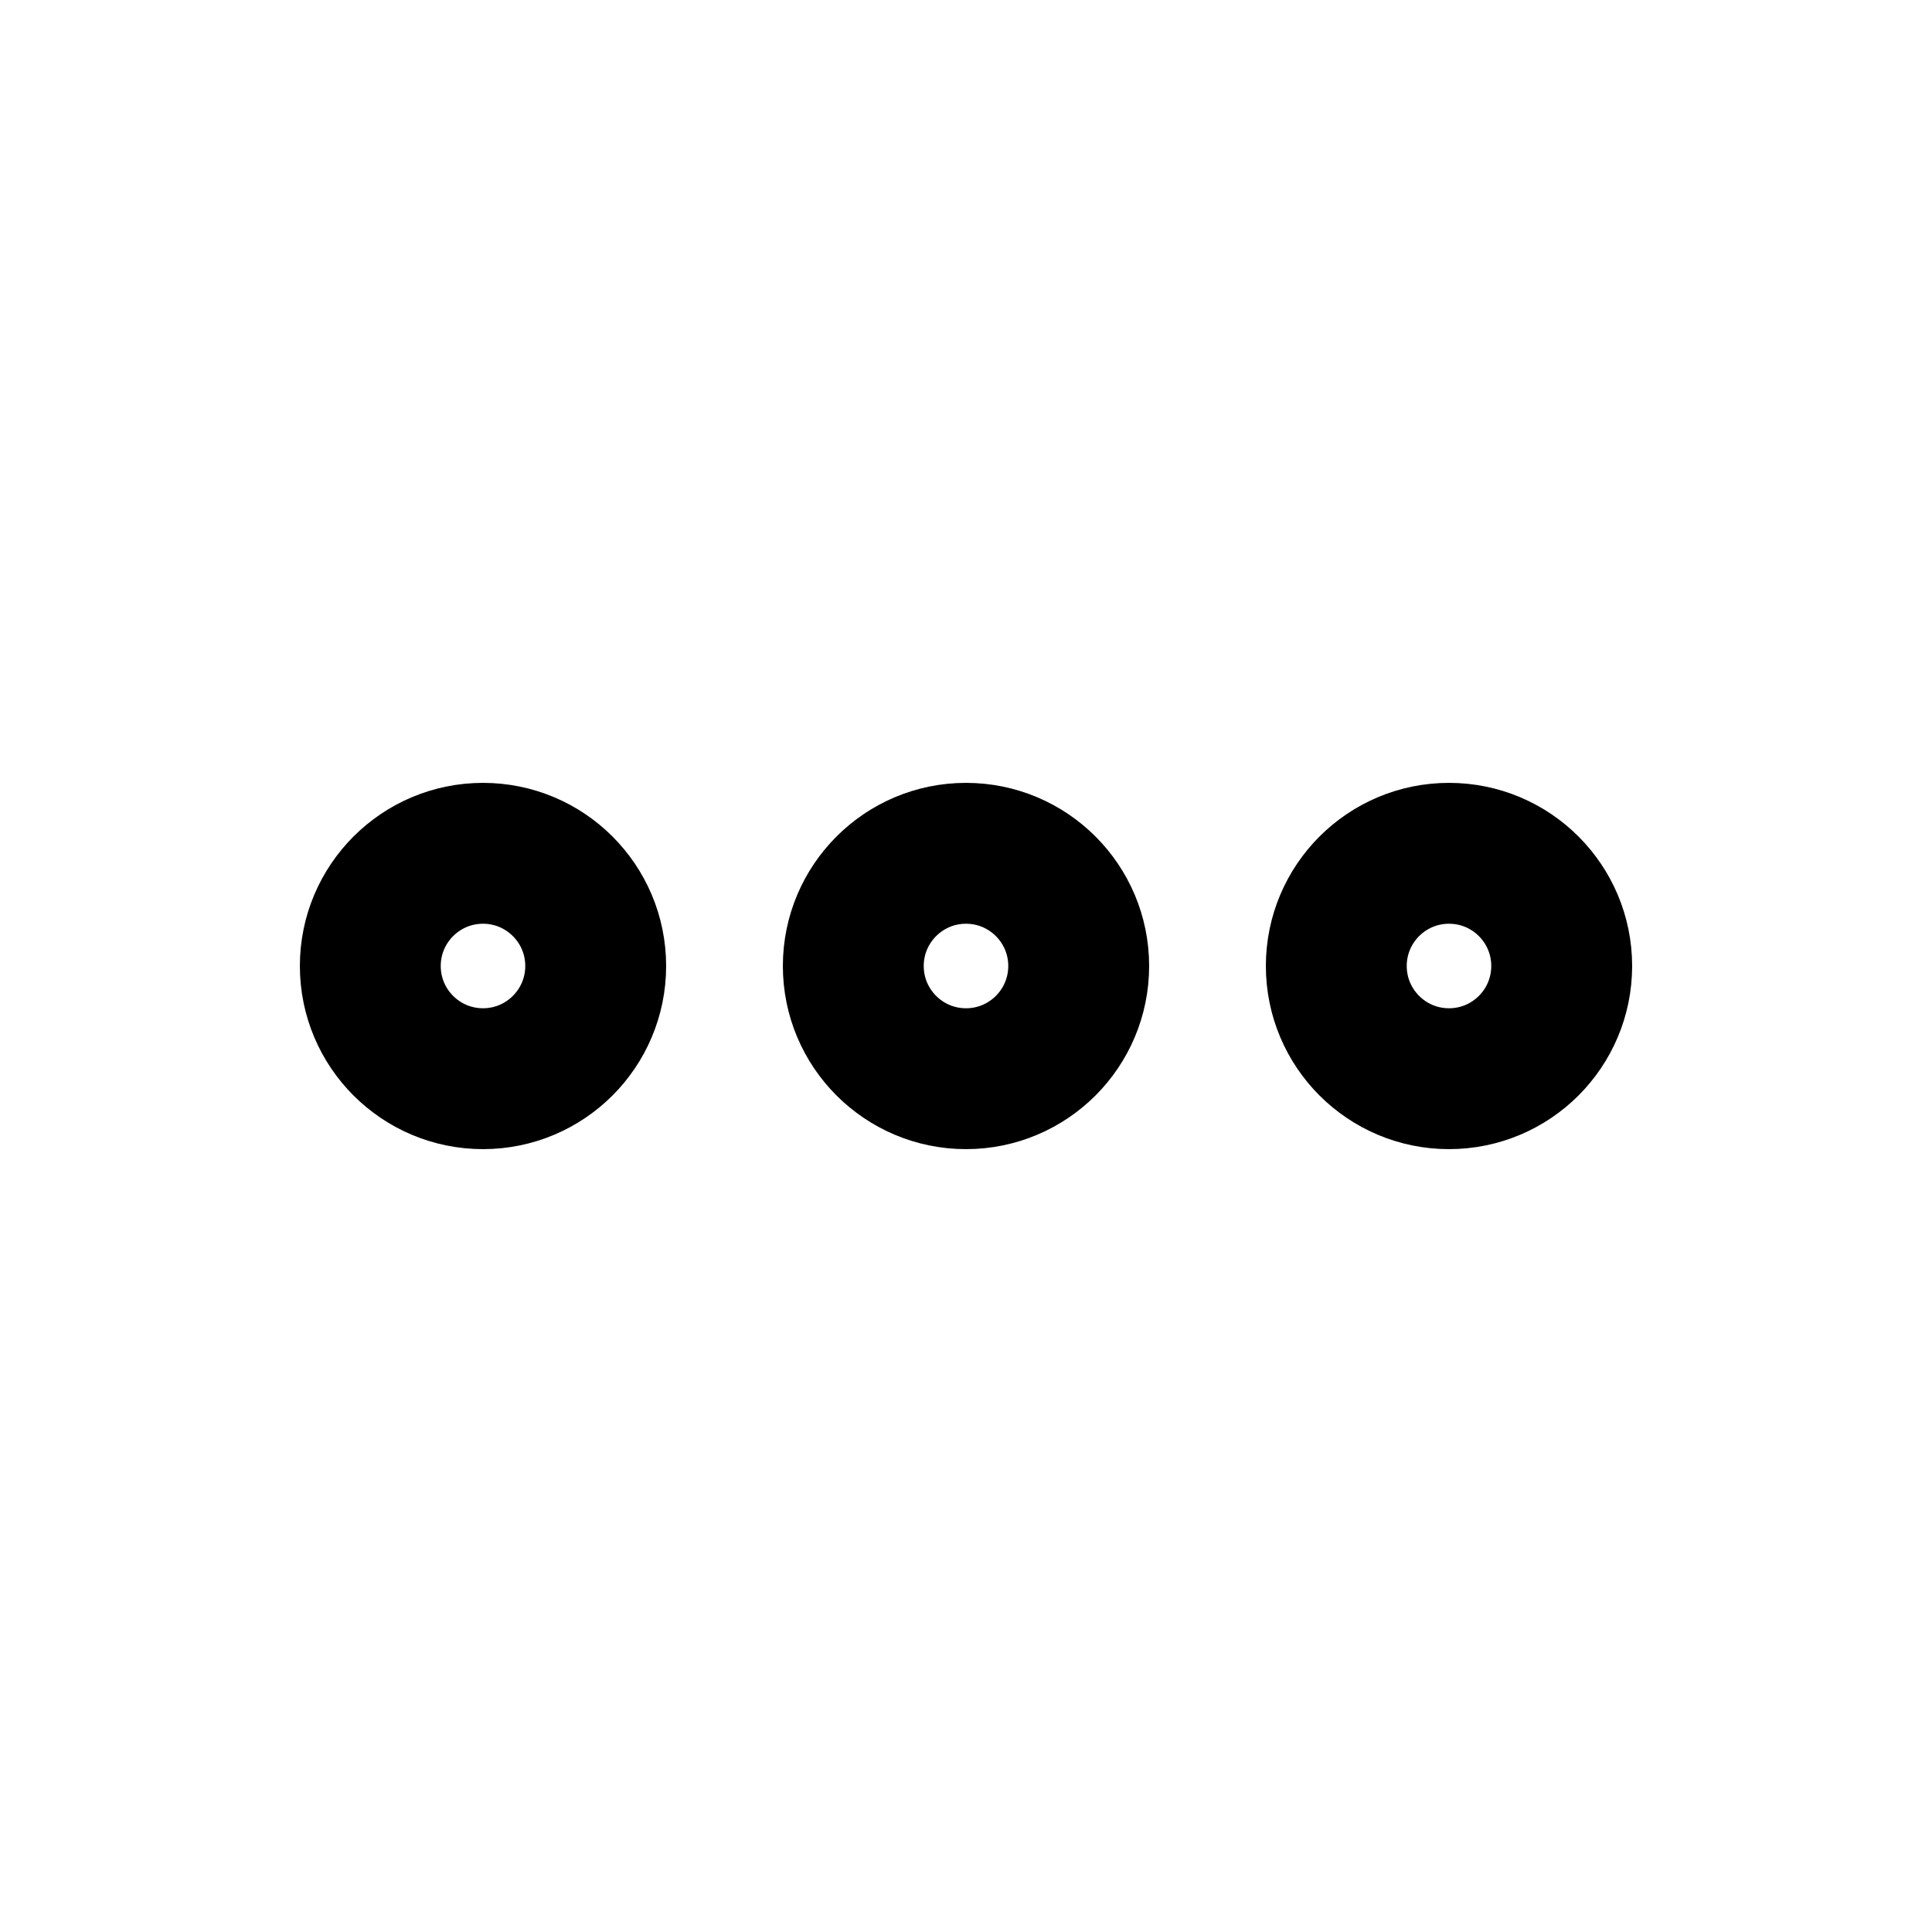
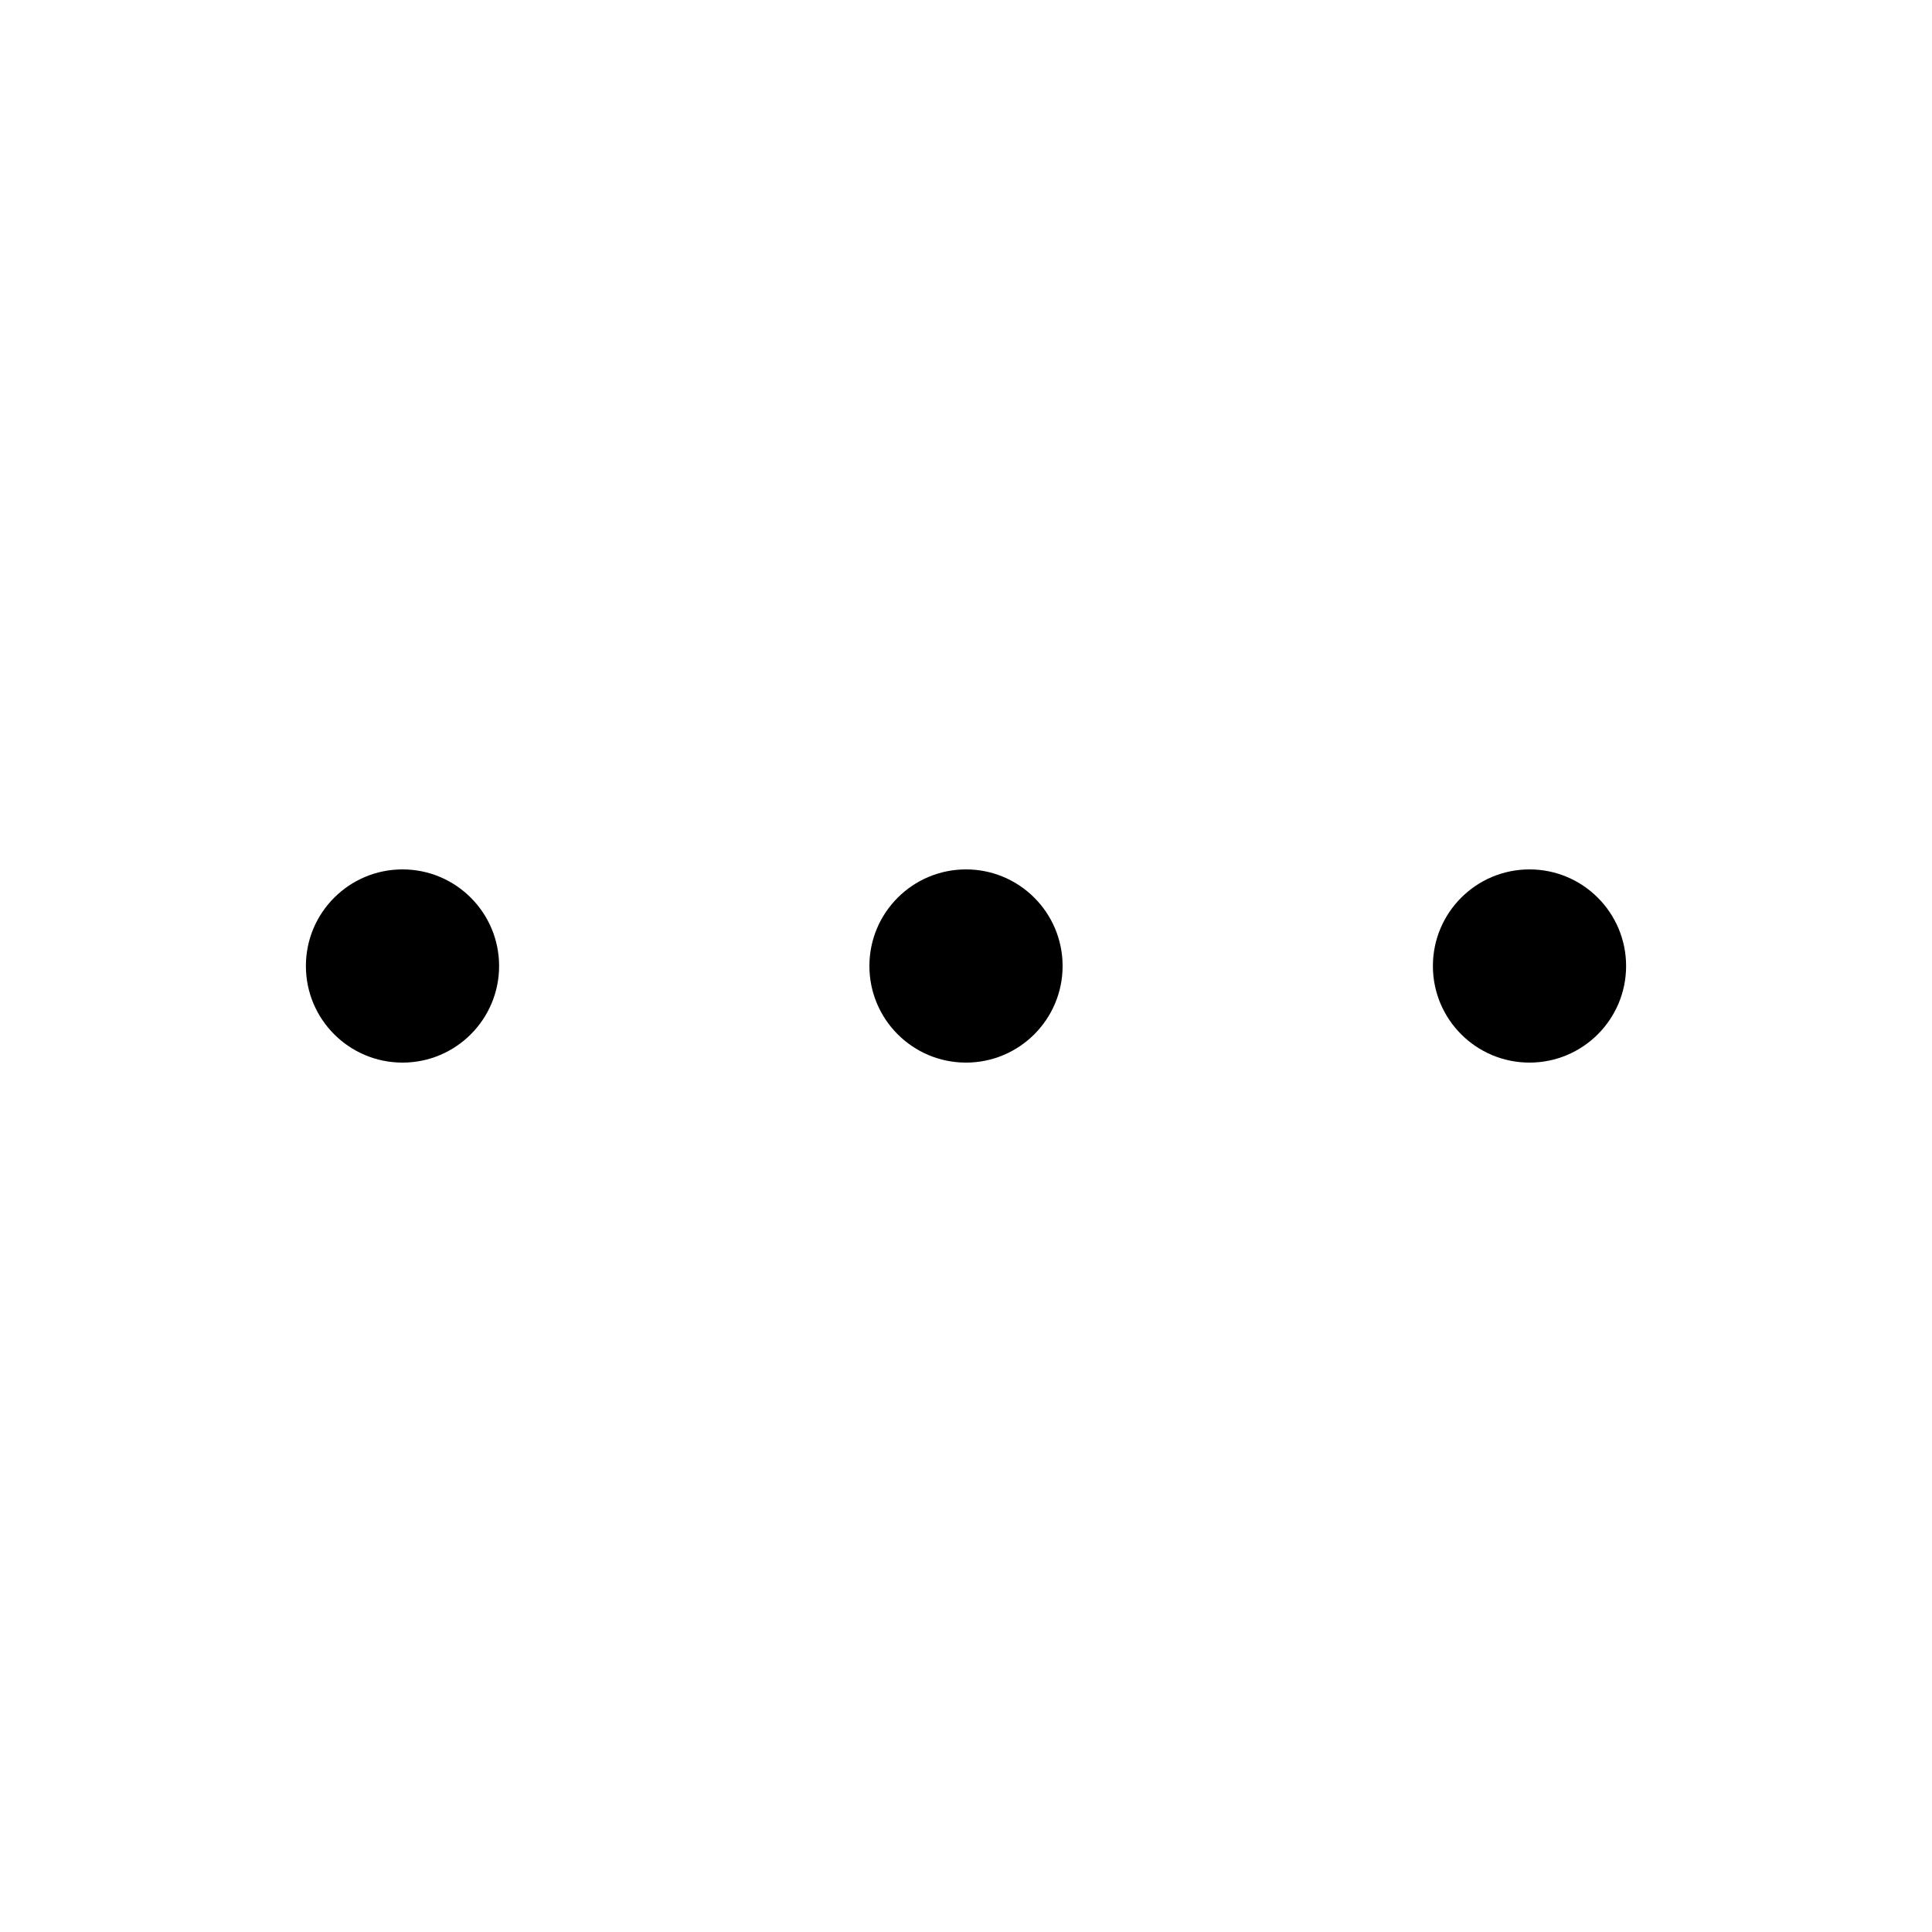
- <svg xmlns="http://www.w3.org/2000/svg" width="24" height="24" viewBox="0 0 24 24" fill="none" stroke="currentColor" stroke-width="1.75" stroke-linecap="round" stroke-linejoin="round">
-   <circle cx="6" cy="12" r="1.4" />
-   <circle cx="12" cy="12" r="1.4" />
-   <circle cx="18" cy="12" r="1.4" />
+ <svg xmlns="http://www.w3.org/2000/svg" width="24" height="24" viewBox="0 0 24 24" fill="none" stroke="currentColor" stroke-width="1.9" stroke-linecap="round" stroke-linejoin="round">
+   <circle cx="5" cy="12" r="1.2" fill="currentColor" stroke="none" />
+   <circle cx="12" cy="12" r="1.2" fill="currentColor" stroke="none" />
+   <circle cx="19" cy="12" r="1.2" fill="currentColor" stroke="none" />
</svg>
